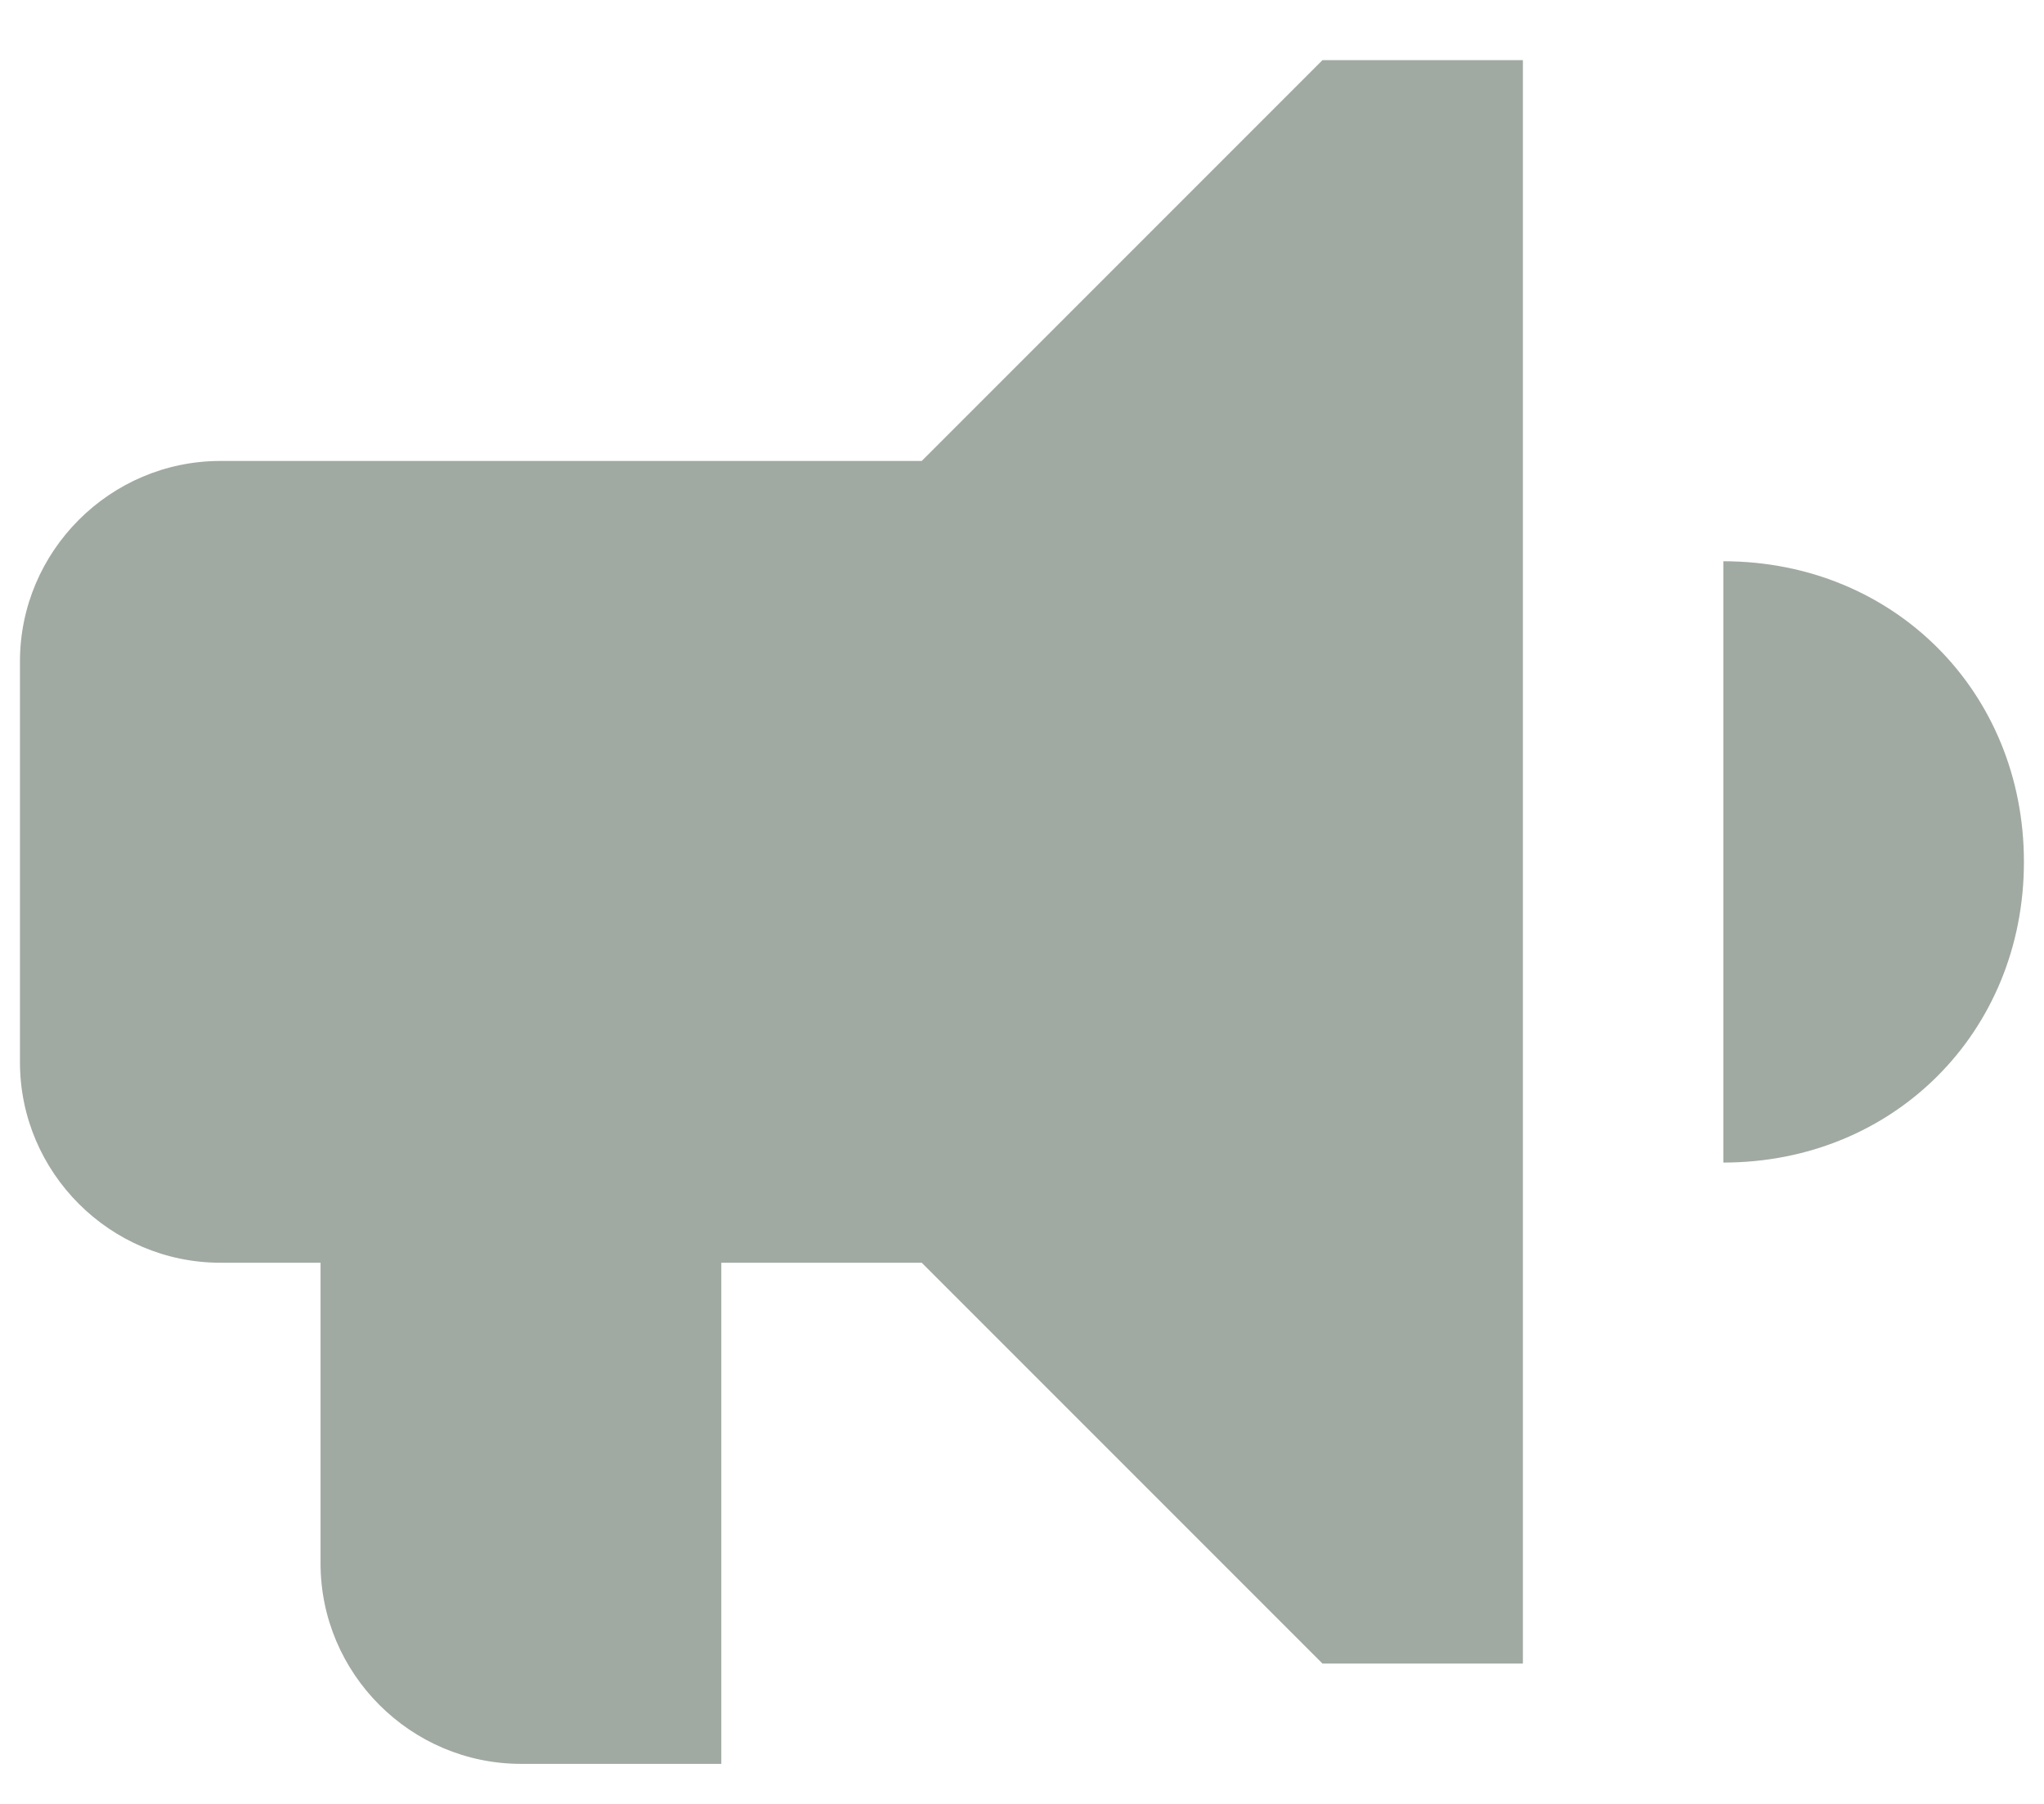
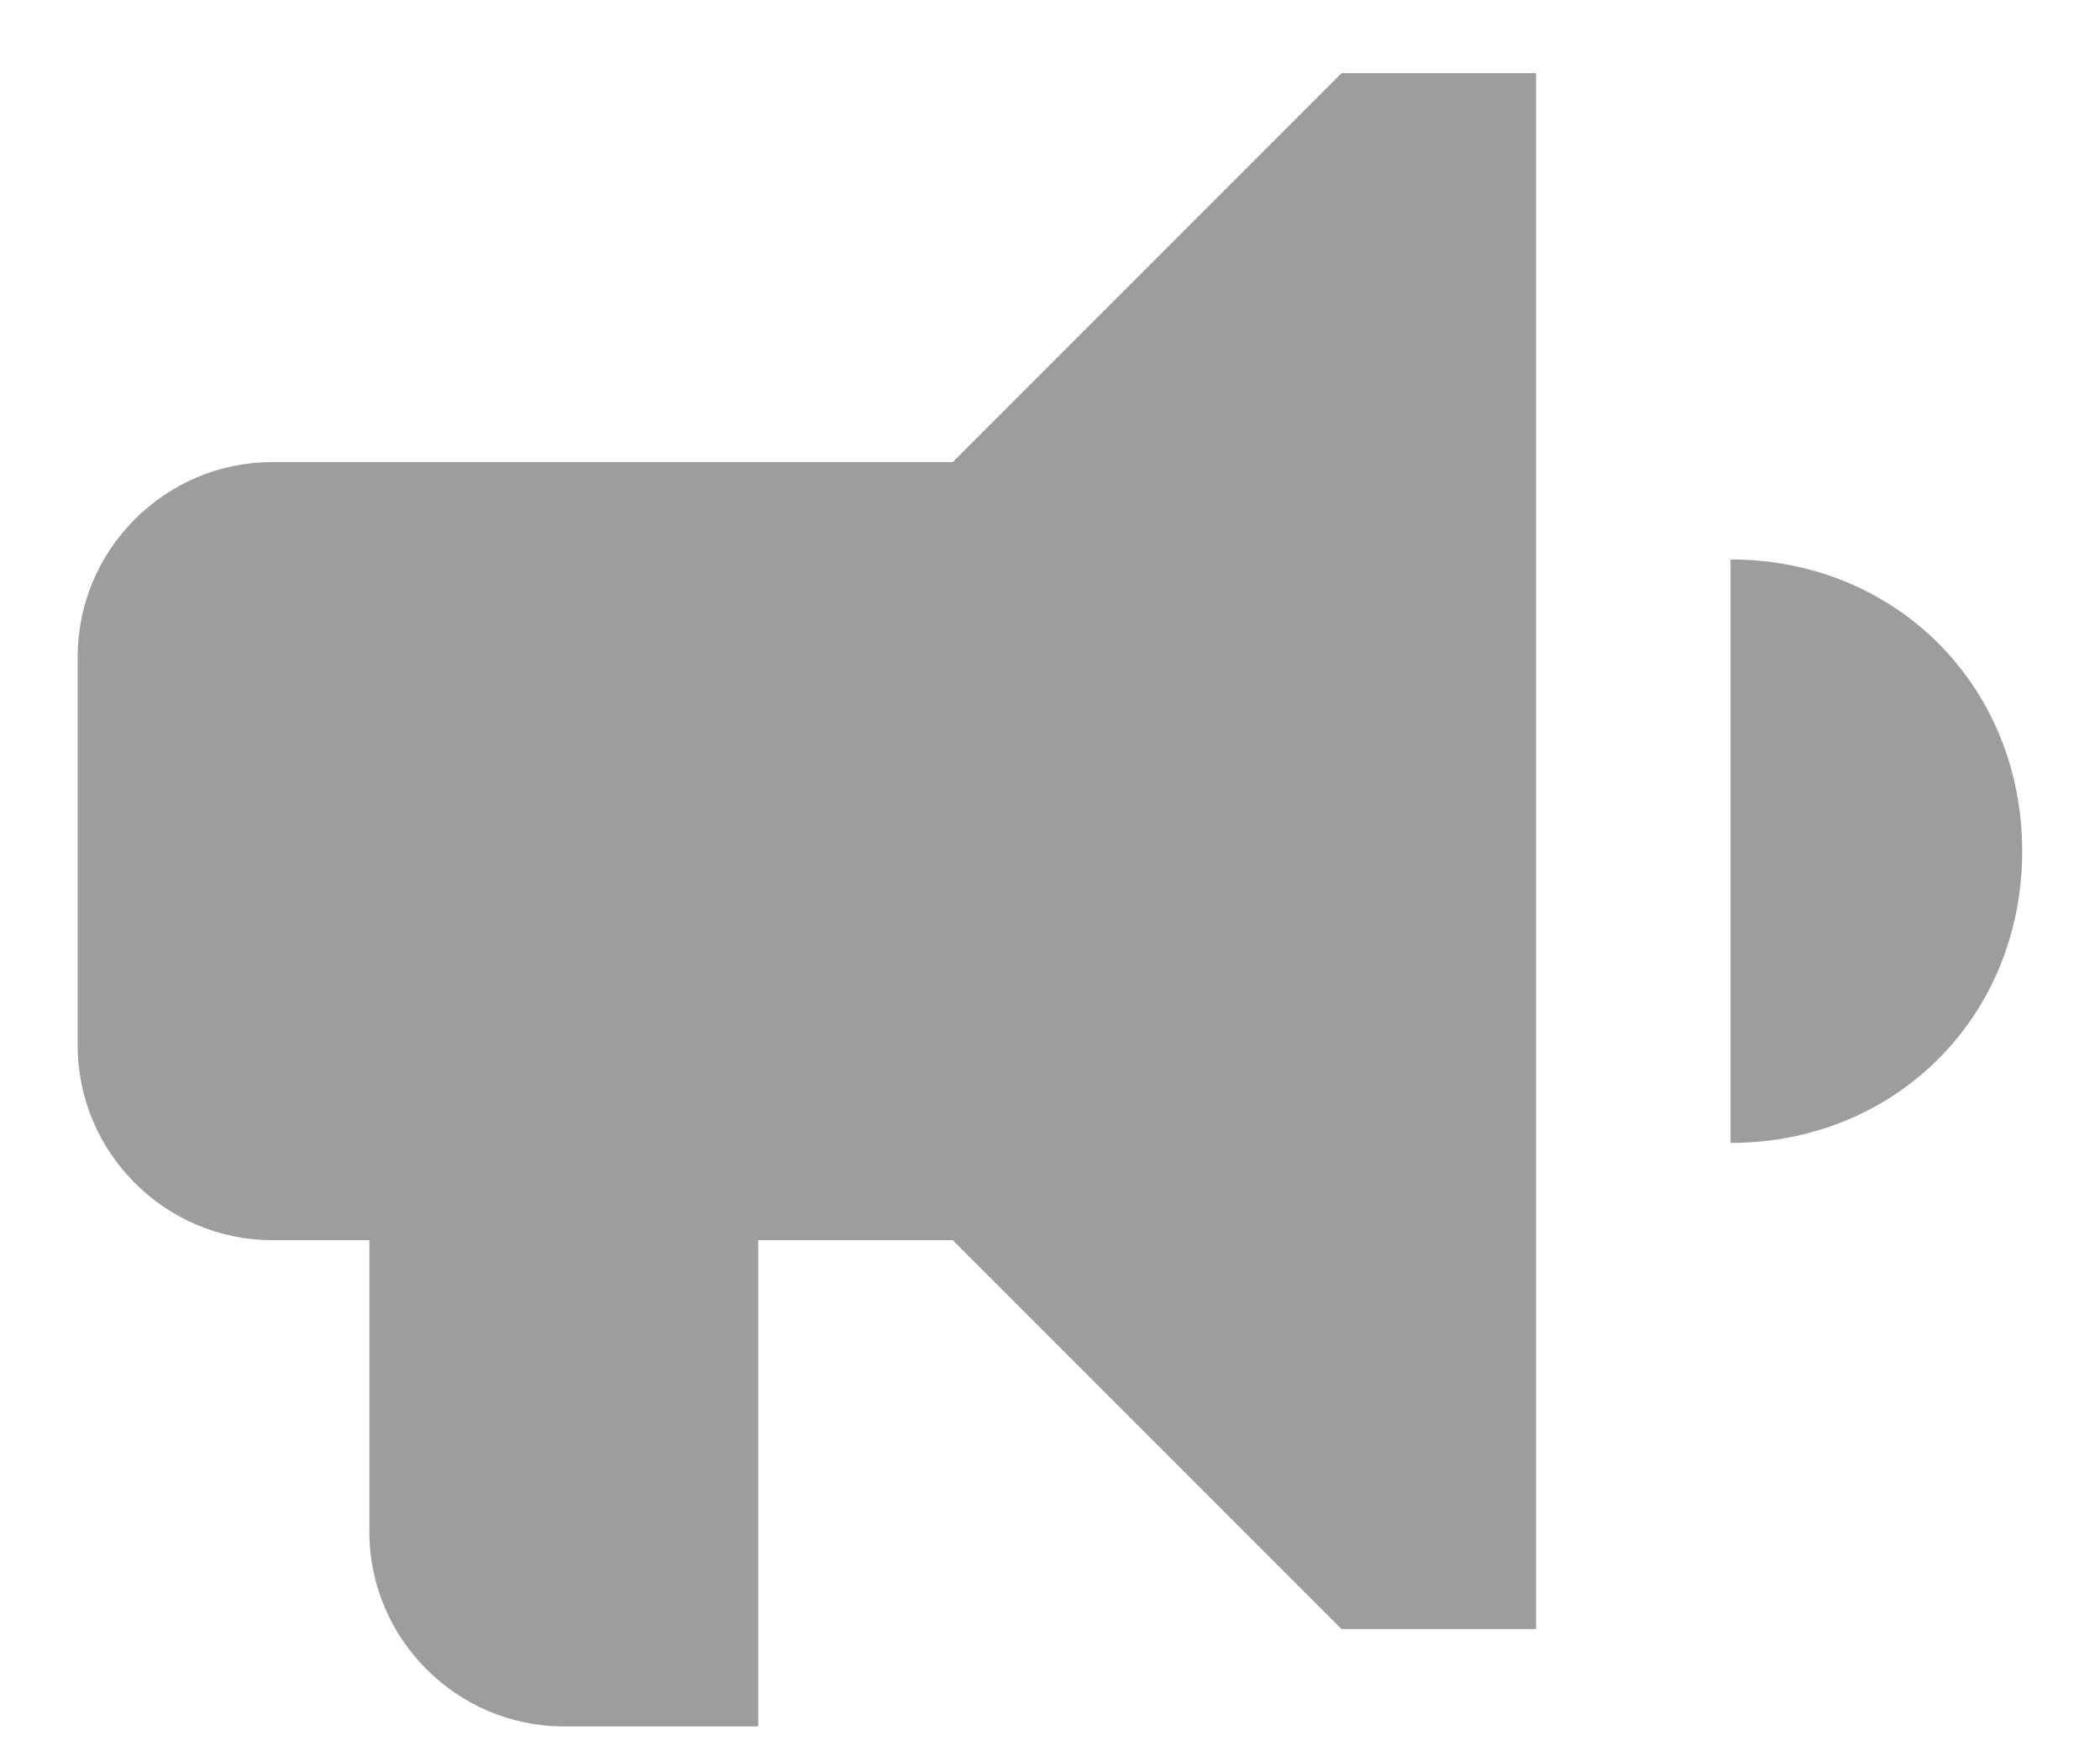
- <svg xmlns="http://www.w3.org/2000/svg" width="17" height="15" viewBox="0 0 17 15" fill="none">
-   <path d="M14.333 4.667V9.667C15.749 9.667 16.833 8.583 16.833 7.167C16.833 5.75 15.749 4.667 14.333 4.667ZM7.666 3.833H1.833C0.916 3.833 0.166 4.583 0.166 5.5V8.833C0.166 9.75 0.916 10.5 1.833 10.5H2.666V13C2.666 13.917 3.416 14.667 4.333 14.667H5.999V10.5H7.666L10.999 13.833H12.666V0.5H10.999L7.666 3.833Z" fill="#A1A9A3" />
+ <svg xmlns="http://www.w3.org/2000/svg" width="18" height="15" viewBox="0 0 18 15" fill="none">
+   <path d="M14.833 4.794V9.794C16.249 9.794 17.333 8.71 17.333 7.294C17.333 5.877 16.249 4.794 14.833 4.794ZM8.166 3.96H2.333C1.416 3.96 0.666 4.71 0.666 5.627V8.96C0.666 9.877 1.416 10.627 2.333 10.627H3.166V13.127C3.166 14.044 3.916 14.794 4.833 14.794H6.499V10.627H8.166L11.499 13.96H13.166V0.627H11.499L8.166 3.96Z" fill="#9D9D9D" />
</svg>
